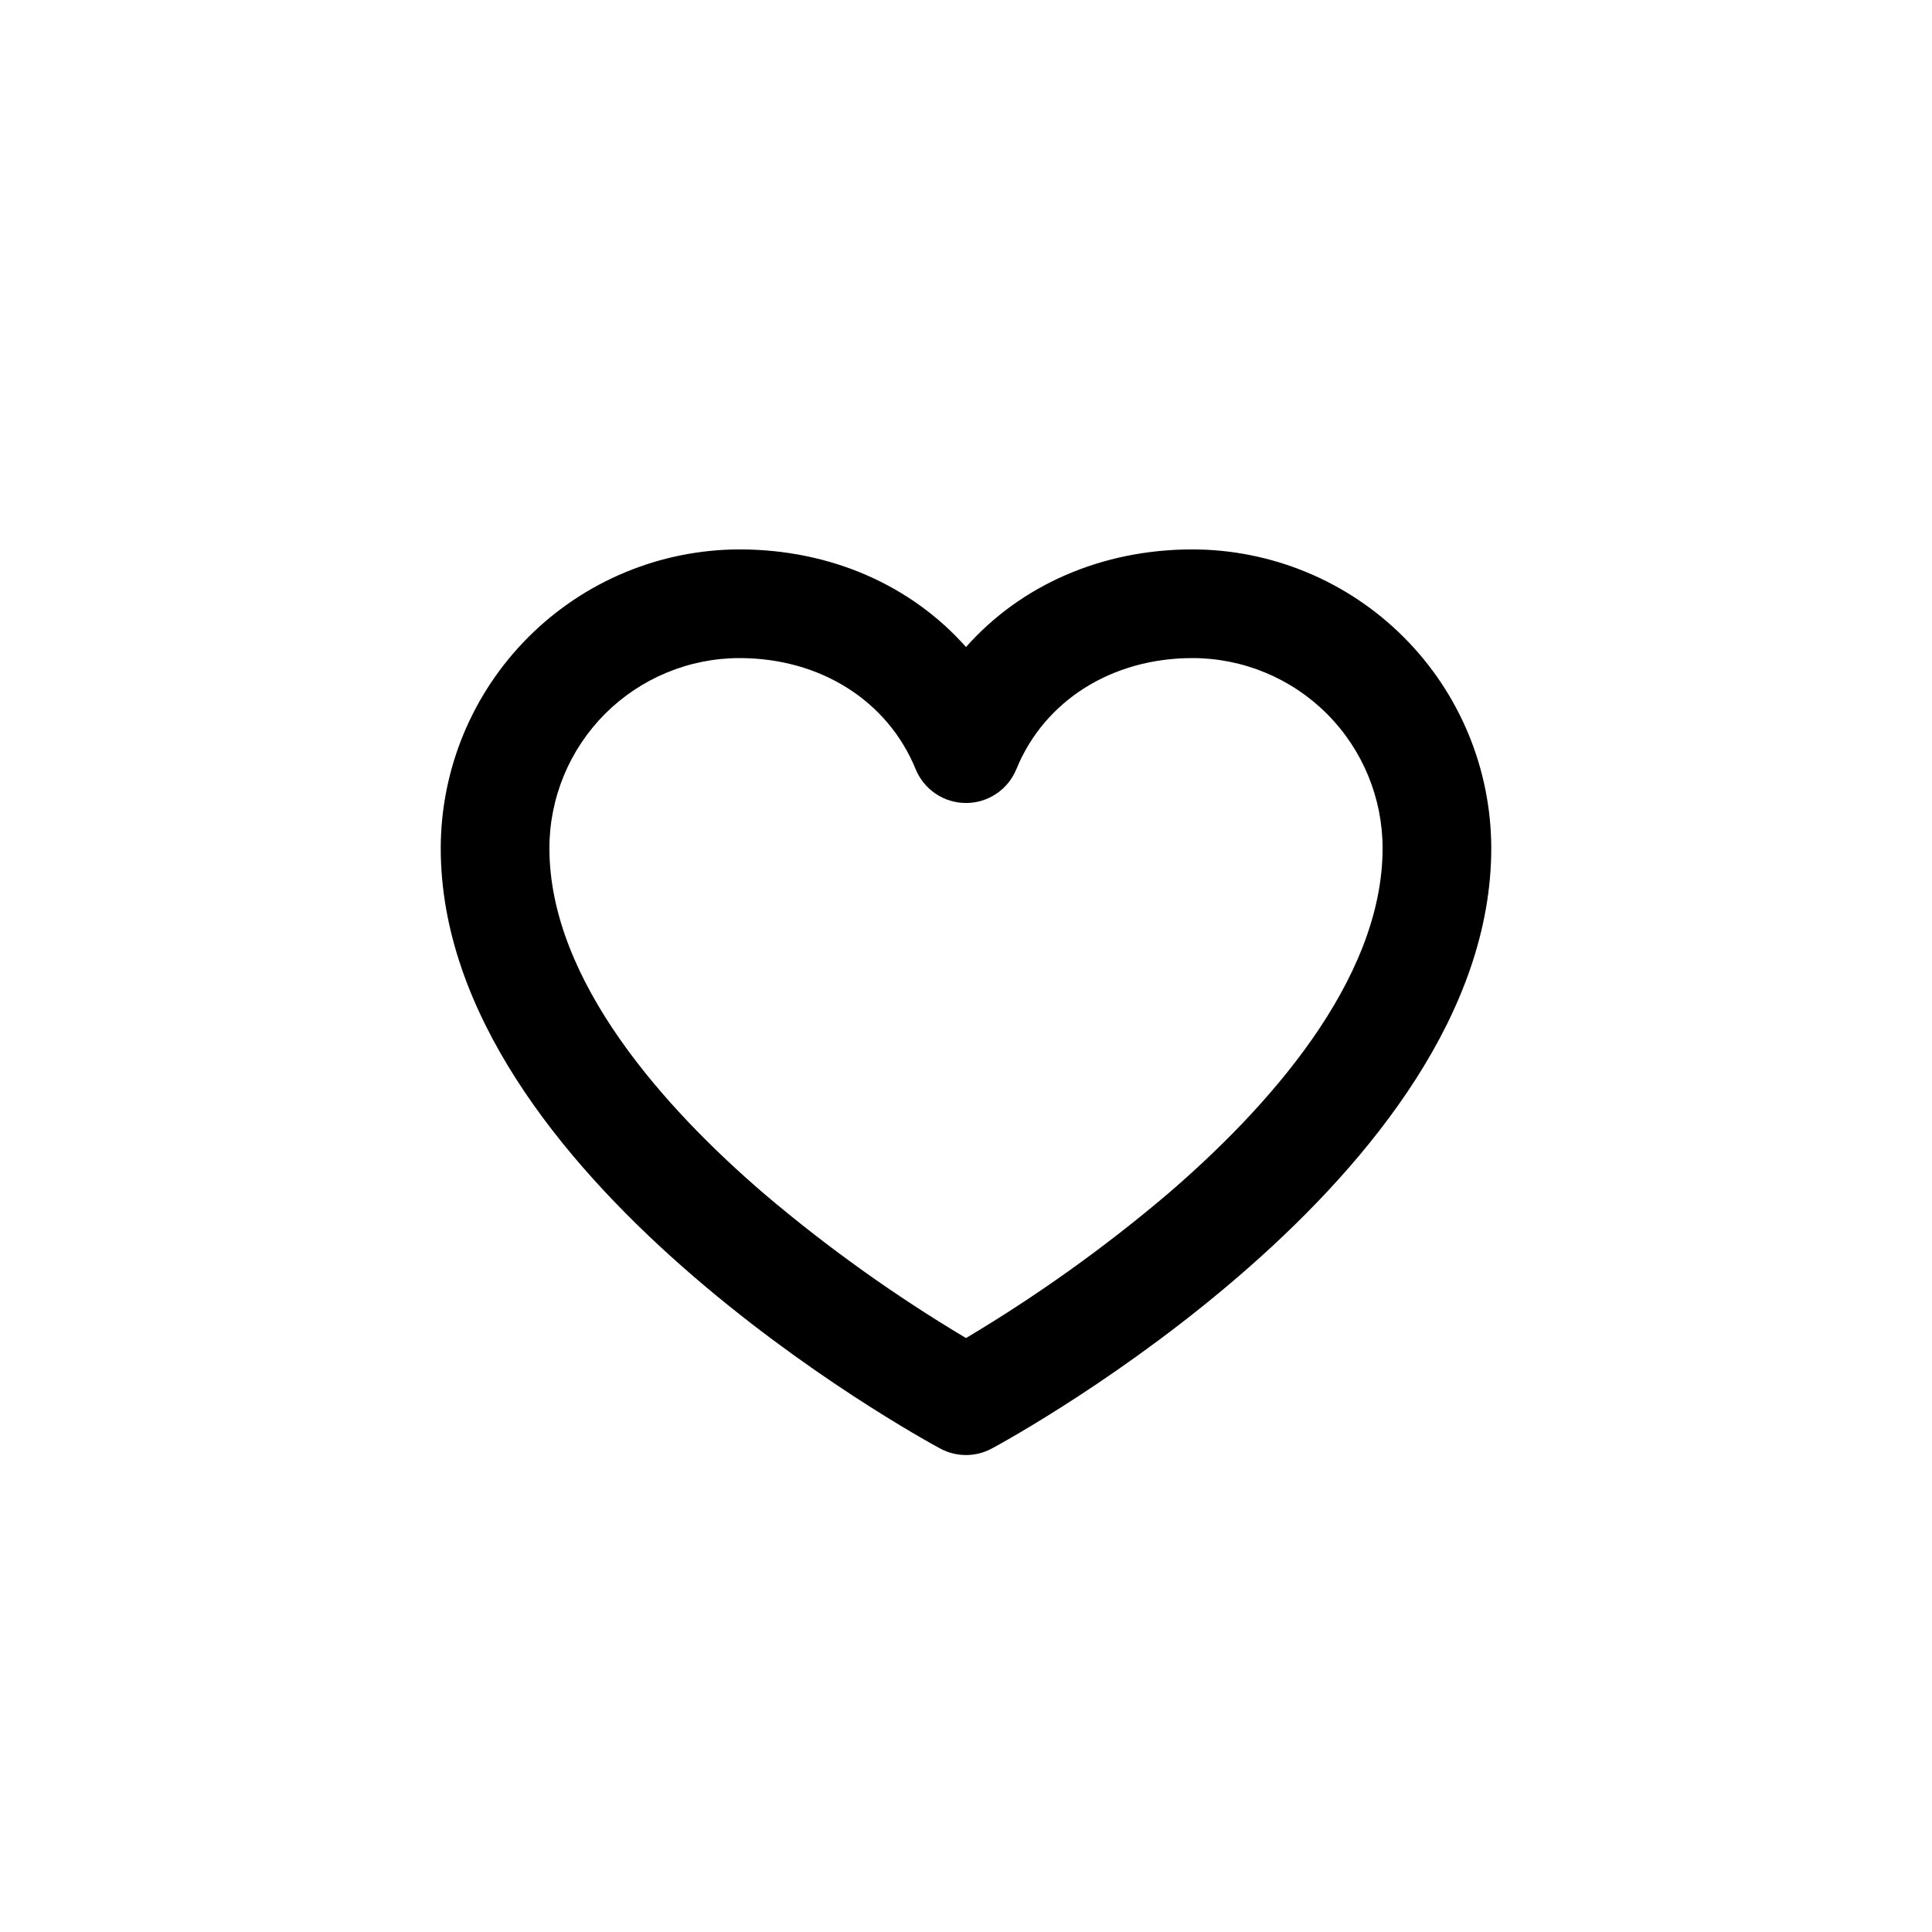
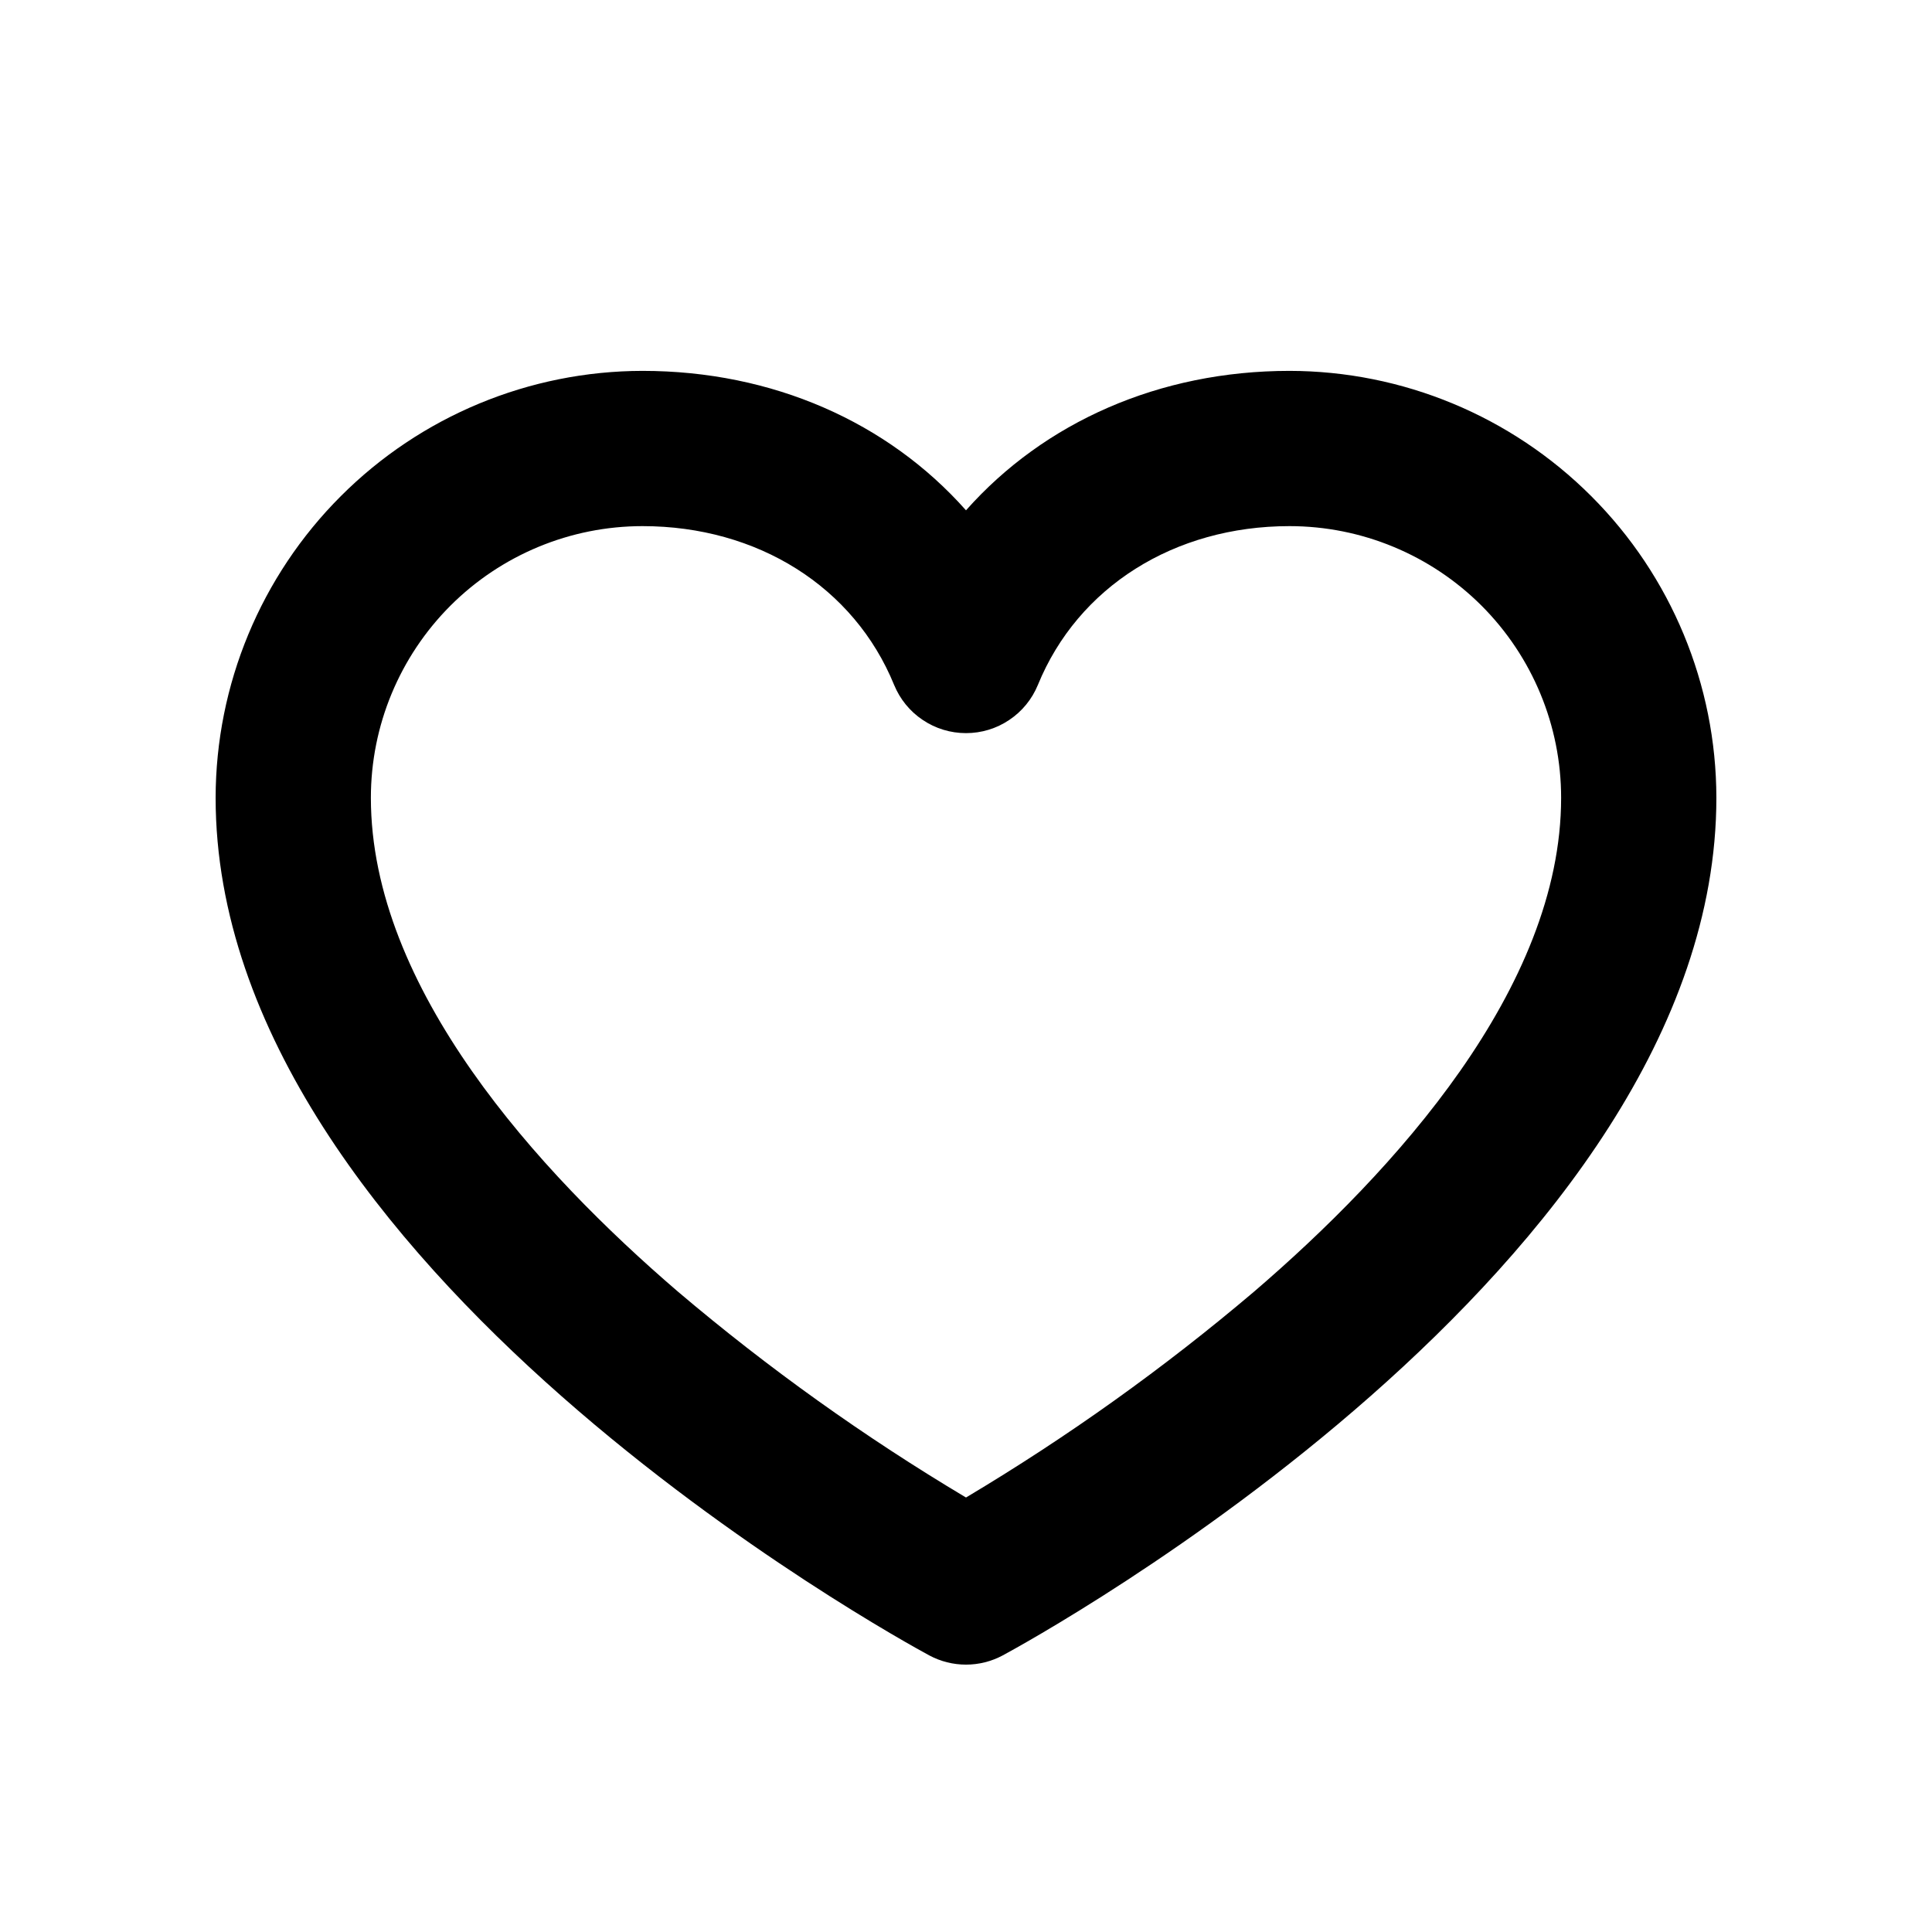
- <svg xmlns="http://www.w3.org/2000/svg" width="40" height="40" viewBox="0 0 40 40" fill="none">
+ <svg xmlns="http://www.w3.org/2000/svg" width="28" height="28" viewBox="6 6 28 28" fill="none">
  <path d="M24.688 11.375C22.804 11.375 21.133 12.118 20 13.396C18.867 12.118 17.196 11.375 15.312 11.375C13.672 11.377 12.099 12.03 10.94 13.19C9.78 14.349 9.127 15.922 9.125 17.562C9.125 24.344 19.045 29.763 19.467 29.991C19.631 30.079 19.814 30.125 20 30.125C20.186 30.125 20.369 30.079 20.533 29.991C20.955 29.763 30.875 24.344 30.875 17.562C30.873 15.922 30.221 14.349 29.061 13.19C27.901 12.03 26.328 11.377 24.688 11.375ZM24.173 24.721C22.867 25.829 21.471 26.826 20 27.703C18.529 26.826 17.133 25.829 15.827 24.721C13.796 22.978 11.375 20.321 11.375 17.562C11.375 16.518 11.79 15.517 12.528 14.778C13.267 14.04 14.268 13.625 15.312 13.625C16.981 13.625 18.378 14.506 18.958 15.926C19.043 16.133 19.187 16.31 19.373 16.434C19.558 16.559 19.776 16.625 20 16.625C20.224 16.625 20.442 16.559 20.627 16.434C20.813 16.31 20.957 16.133 21.042 15.926C21.622 14.506 23.019 13.625 24.688 13.625C25.732 13.625 26.733 14.04 27.472 14.778C28.21 15.517 28.625 16.518 28.625 17.562C28.625 20.321 26.204 22.978 24.173 24.721Z" fill="currentColor" />
</svg>
